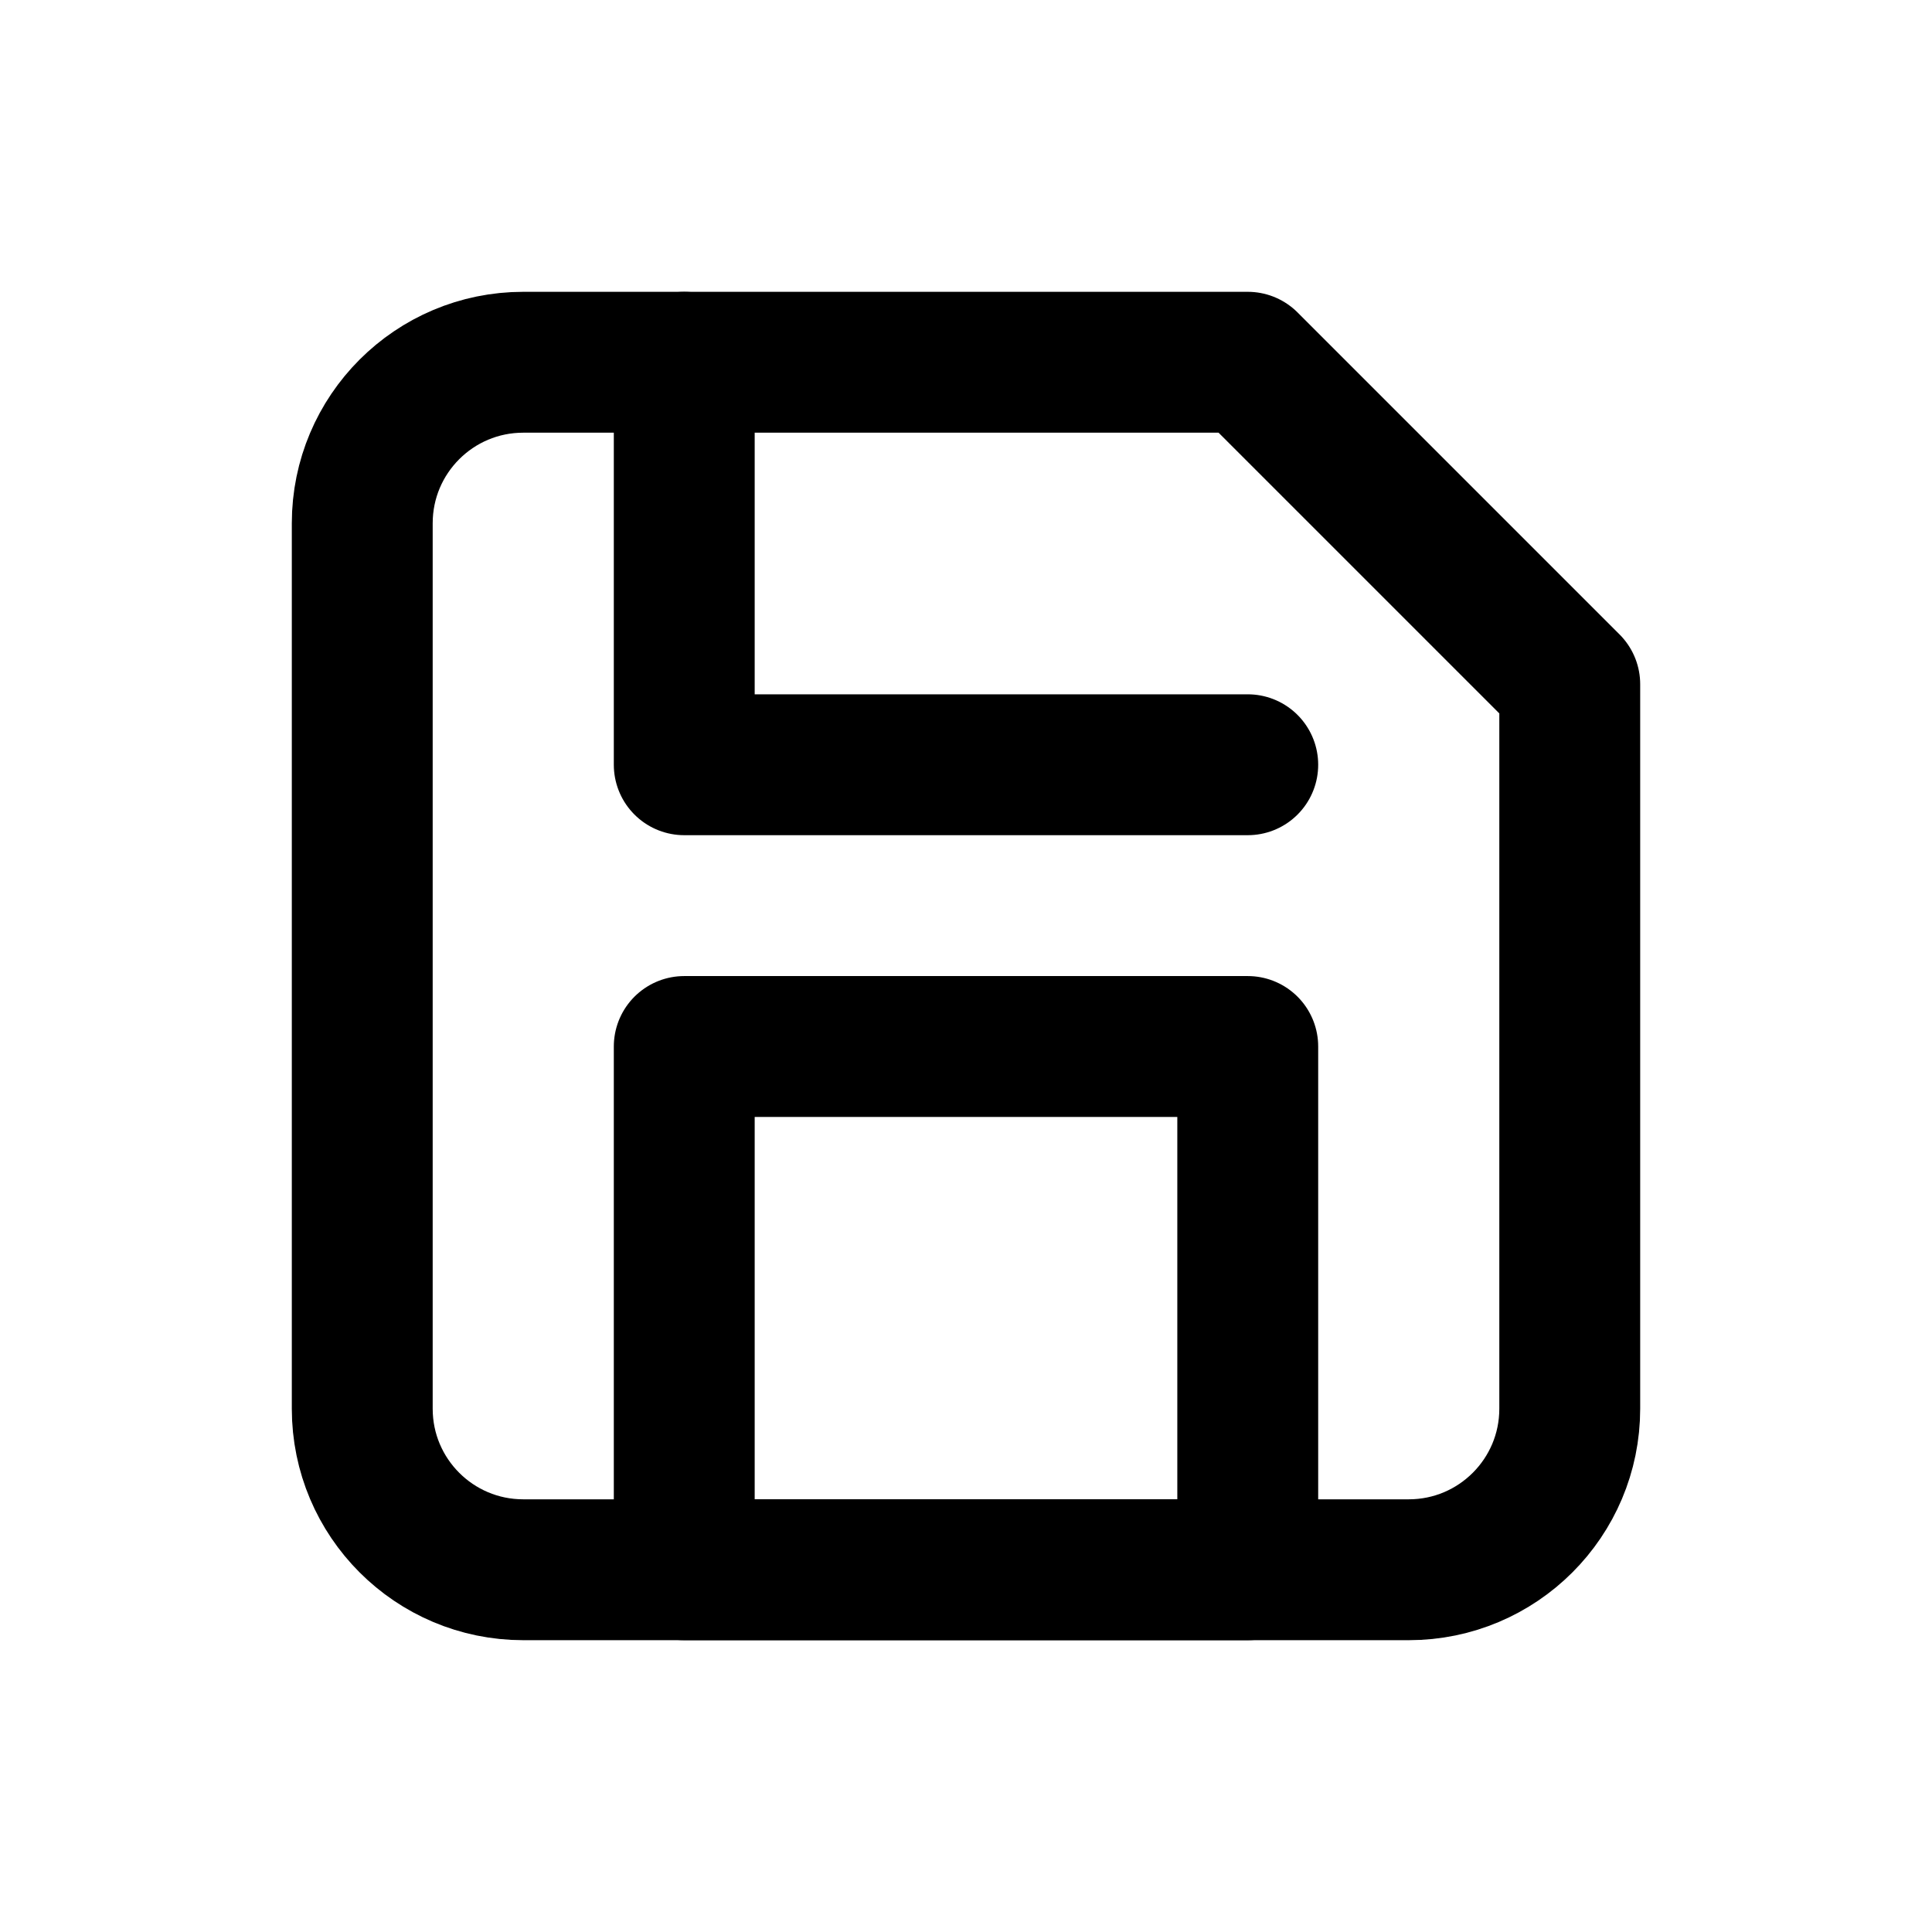
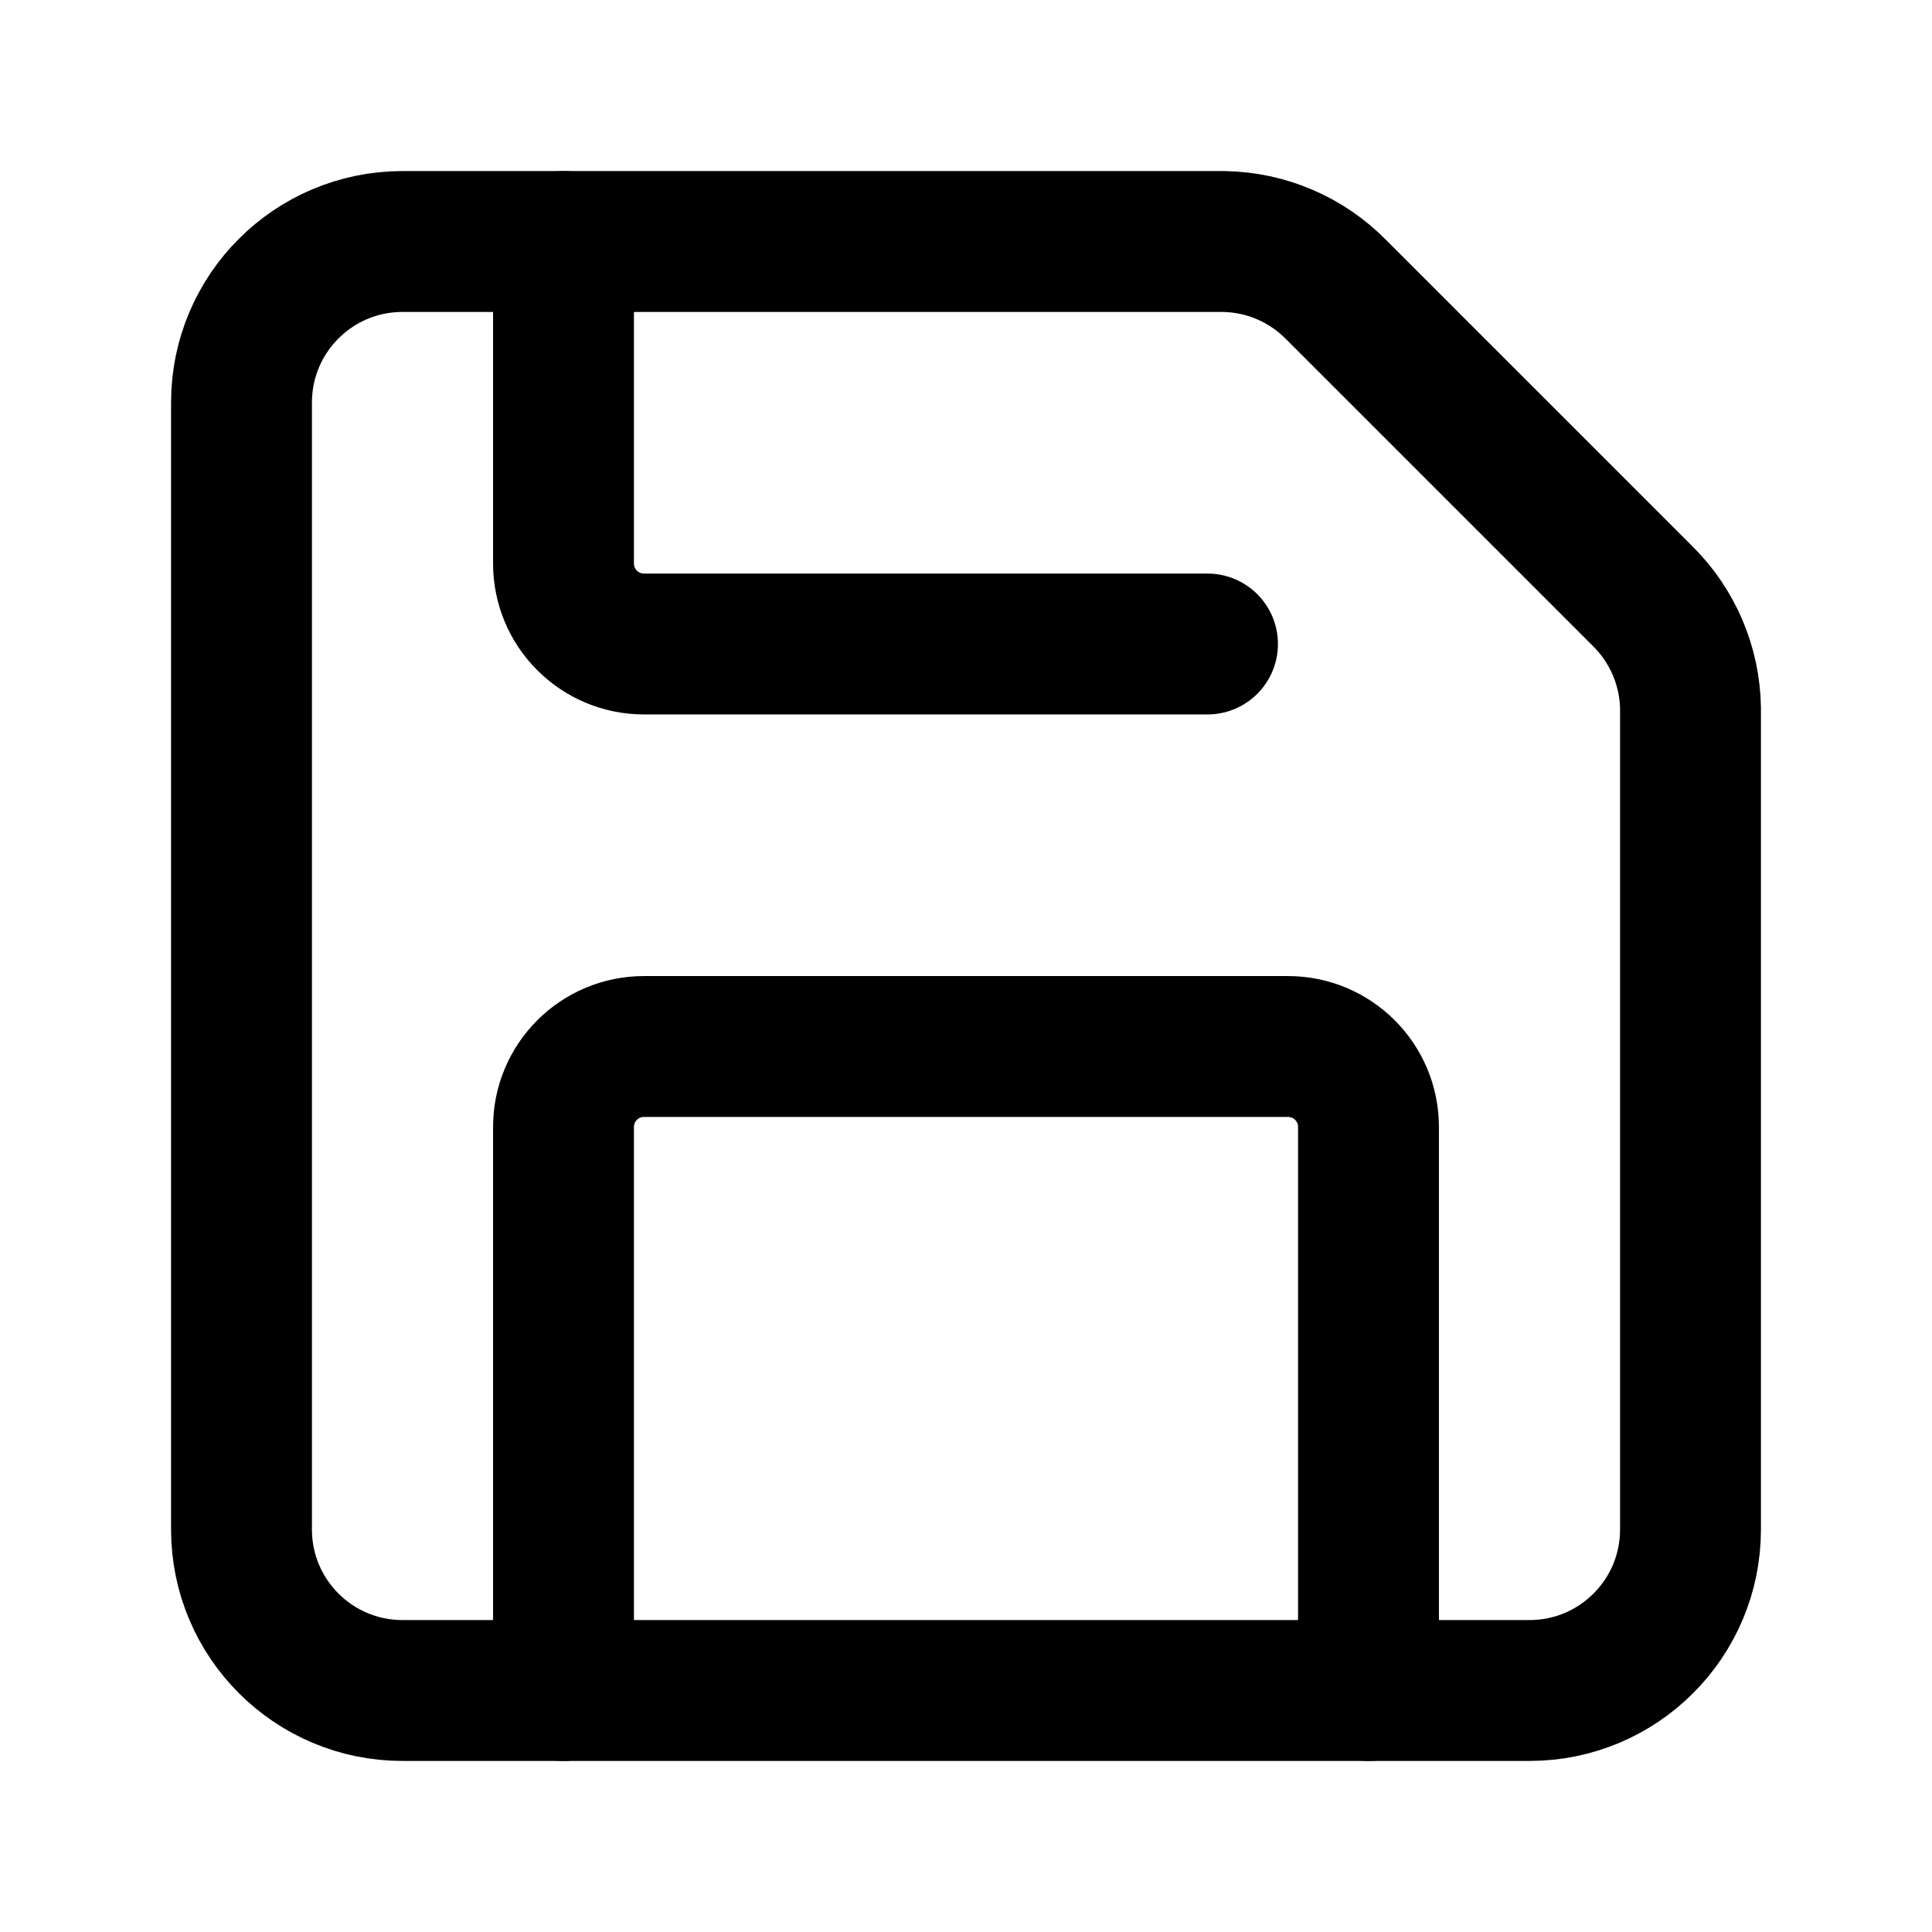
<svg xmlns="http://www.w3.org/2000/svg" viewBox="0 0 24 24" fill="none" stroke="#000" stroke-width="1.75" stroke-linecap="round" stroke-linejoin="round">
-   <path d="M4.5 6.5A2 2 0 0 1 6.5 4.5h9L19.5 8.5v9a2 2 0 0 1-2 2h-11a2 2 0 0 1-2-2z" />
-   <path d="M8.5 4.5v5h7" />
-   <rect x="8.5" y="13" width="7" height="6.5" />
+   <path d="M15.2 3a2 2 0 0 1 1.4.6l3.8 3.8a2 2 0 0 1 .6 1.4V19a2 2 0 0 1-2 2H5a2 2 0 0 1-2-2V5a2 2 0 0 1 2-2z" />
+   <path d="M17 21v-7a1 1 0 0 0-1-1H8a1 1 0 0 0-1 1v7" />
+   <path d="M7 3v4a1 1 0 0 0 1 1h7" />
</svg>
